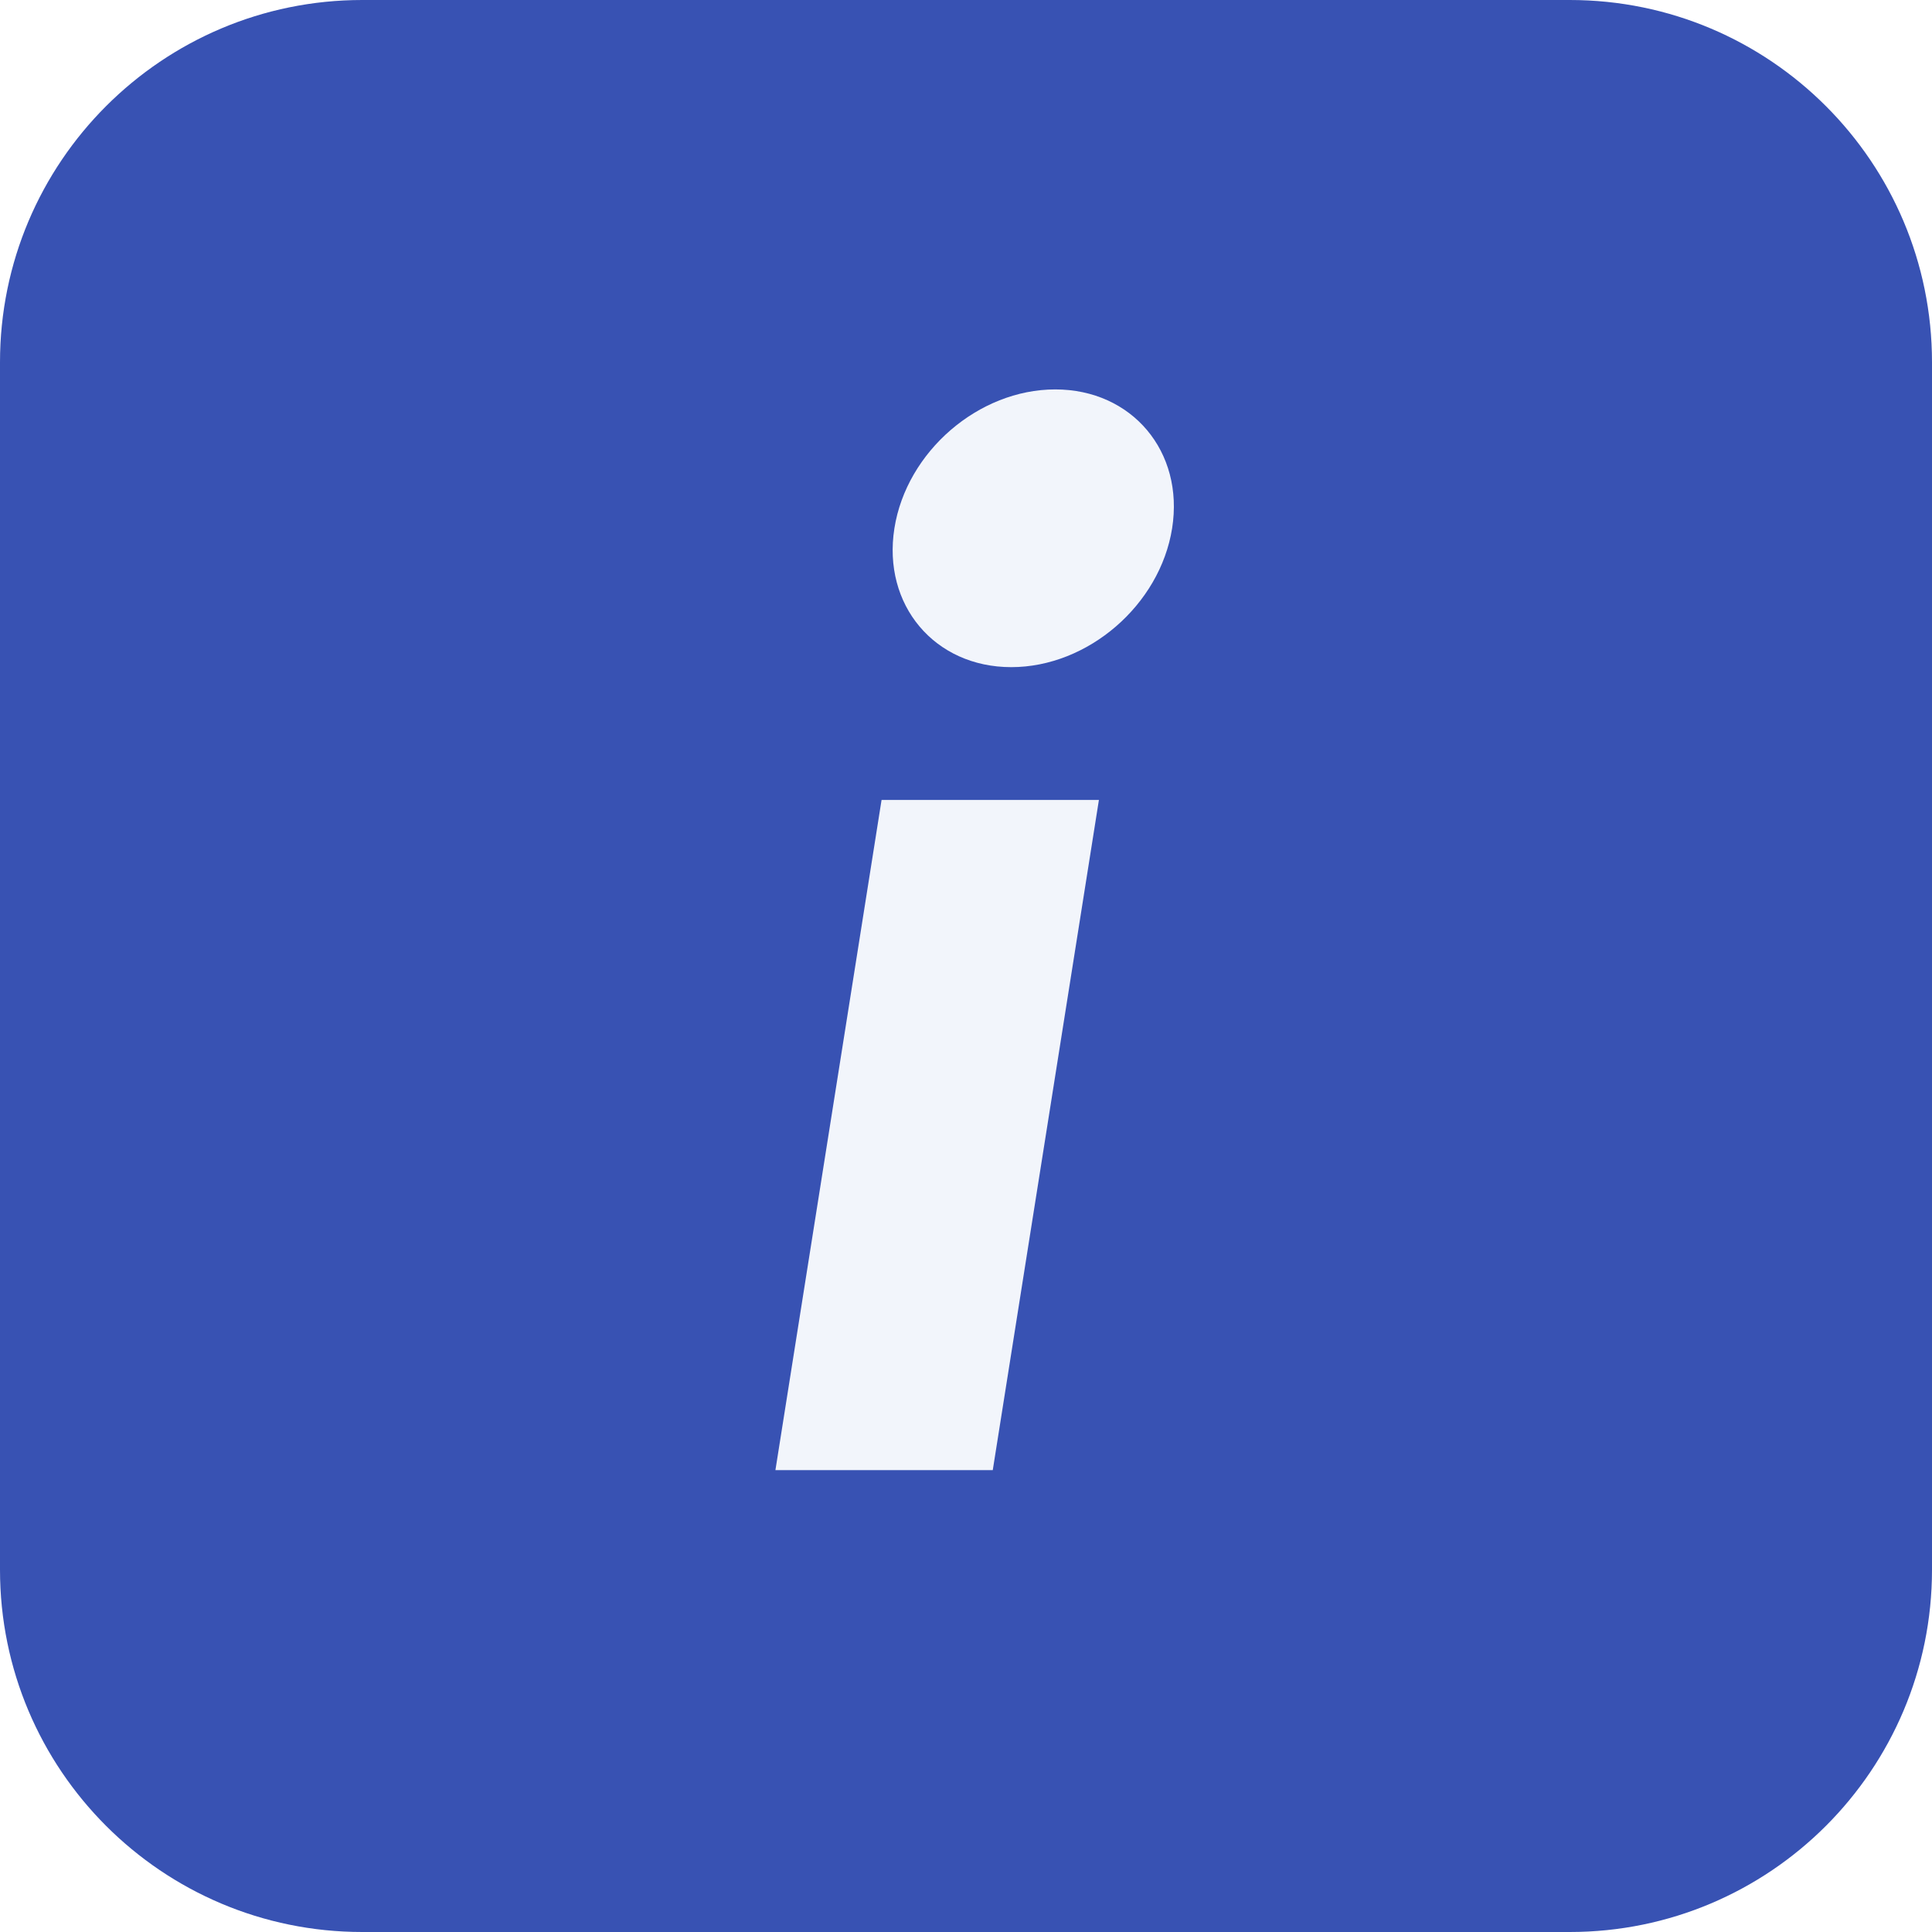
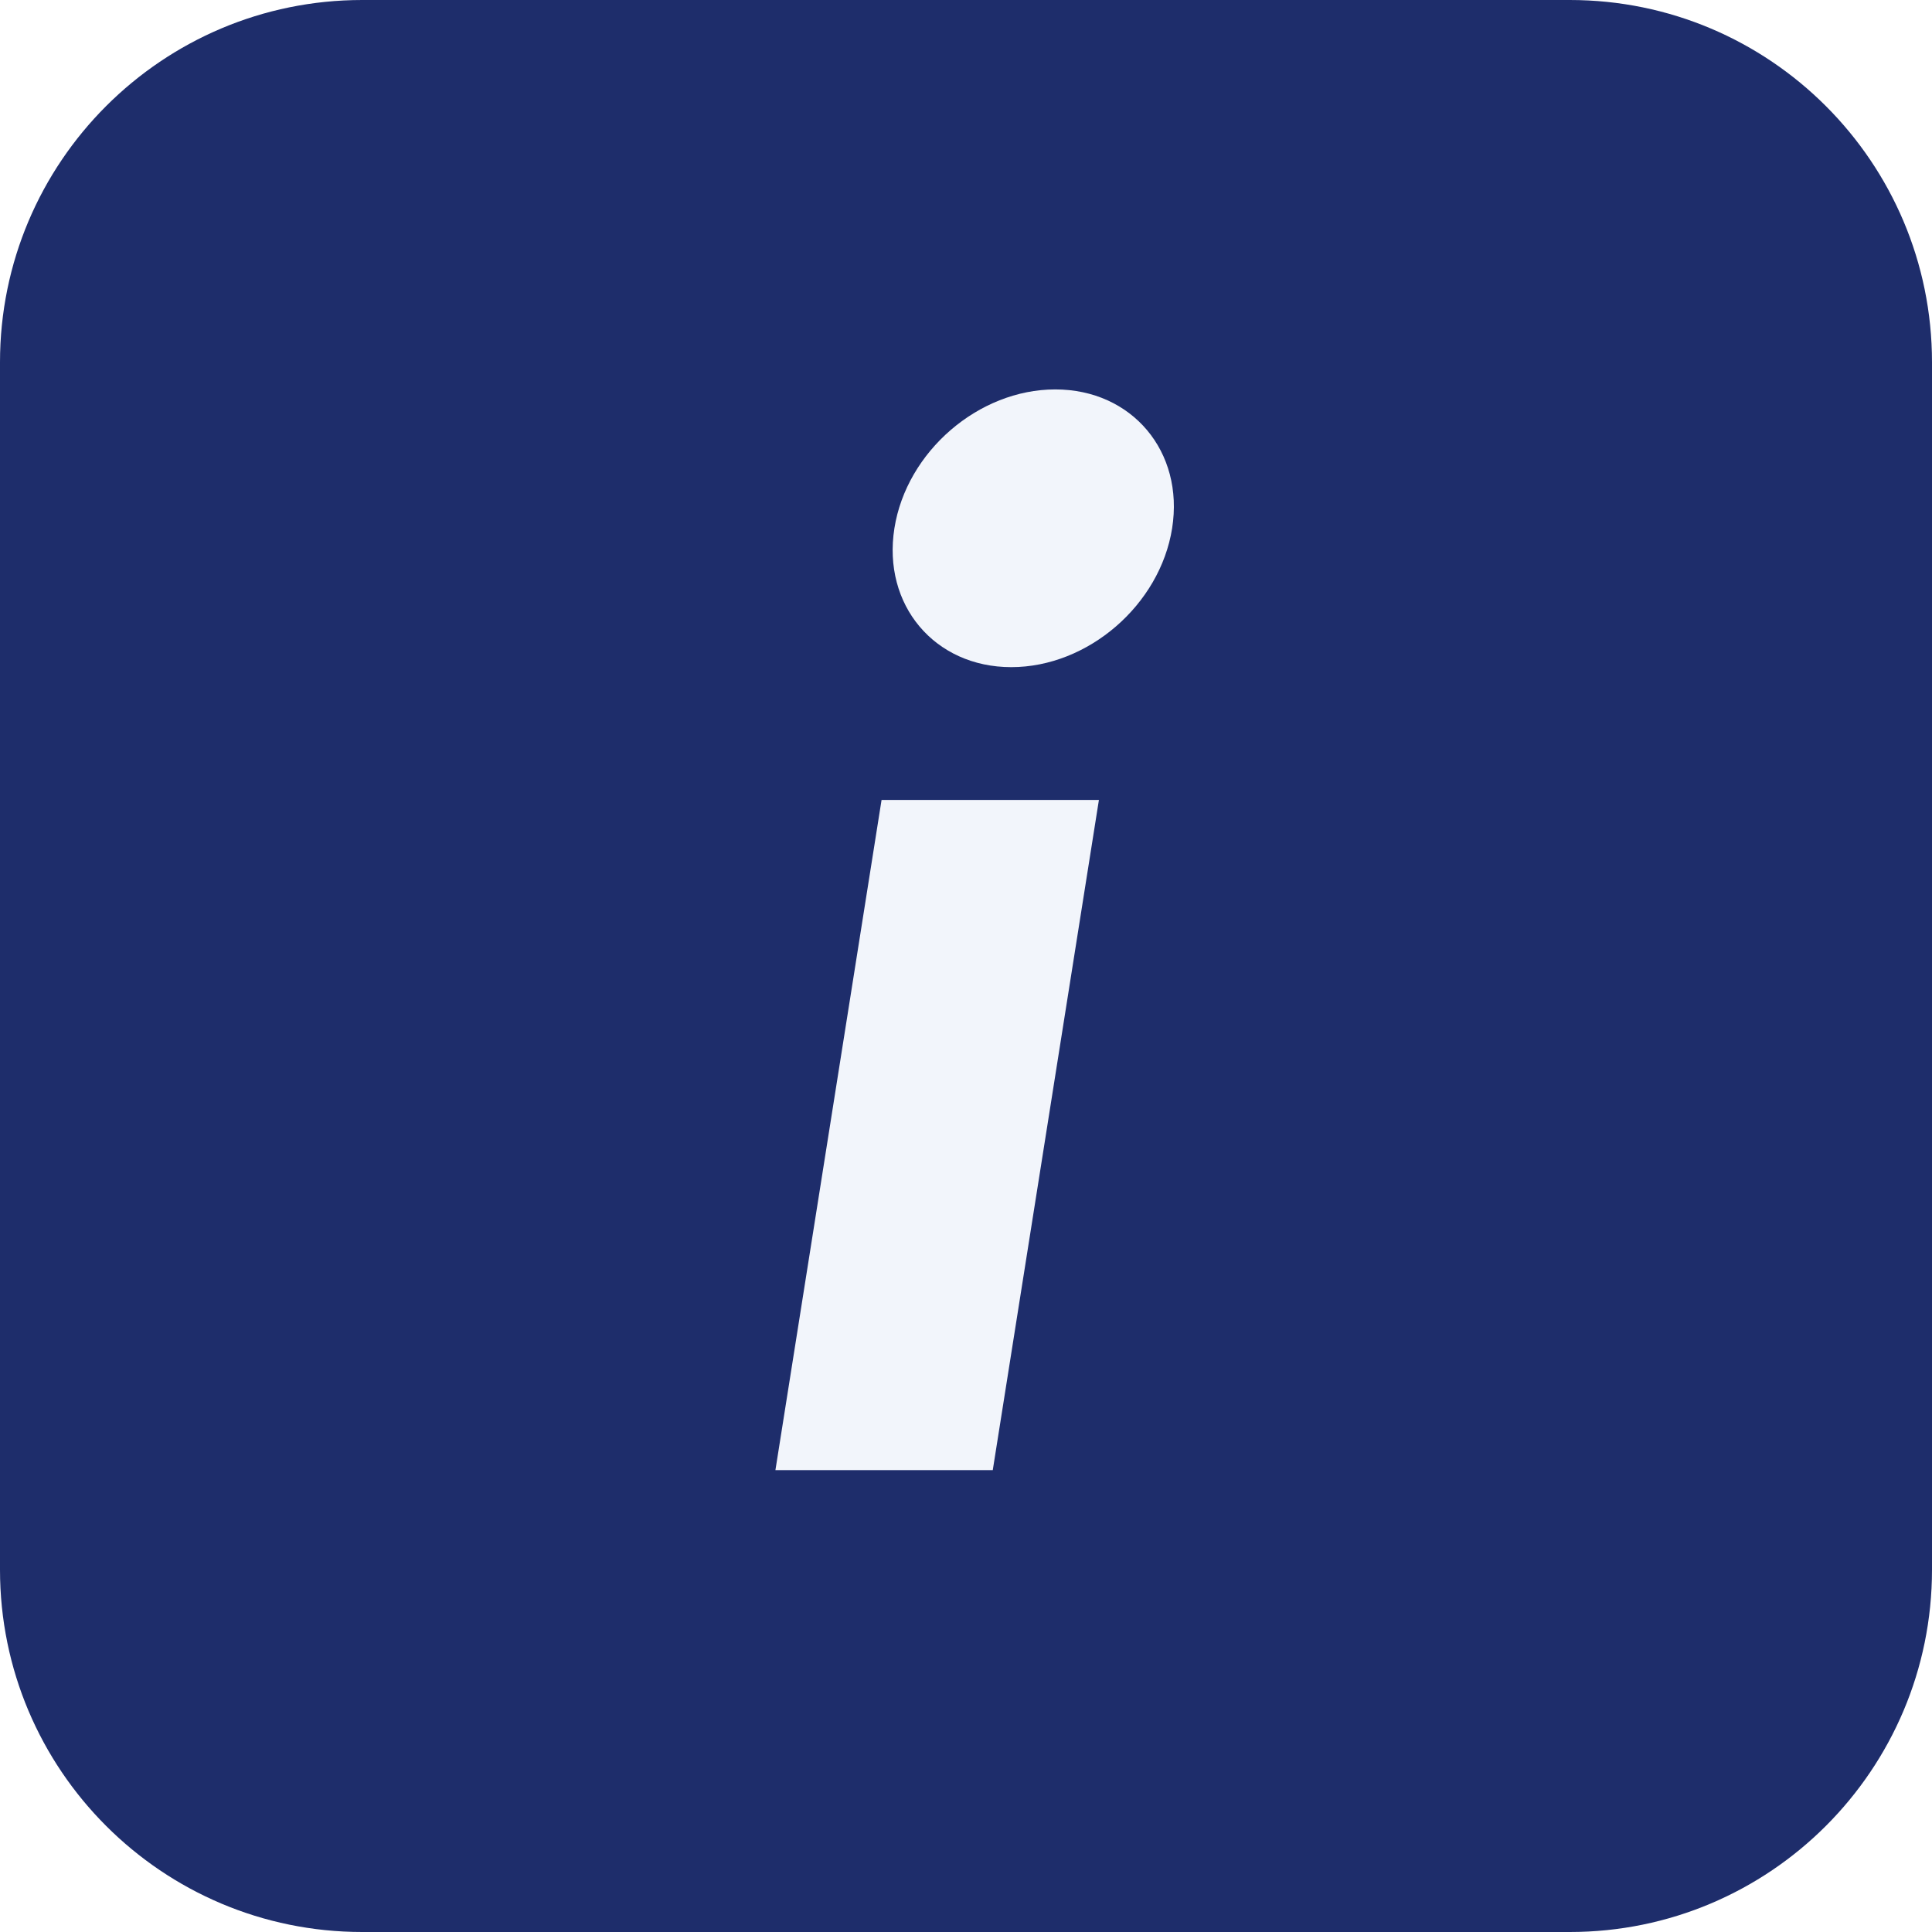
<svg xmlns="http://www.w3.org/2000/svg" viewBox="0 0 64 64" role="img" aria-label="iVISALAW">
-   <rect width="64" height="64" rx="12" fill="#3852B3" />
+   <rect width="64" height="64" rx="12" fill="#1E2D6B" />
  <g fill="#F2F5FB" transform="skewX(-9) translate(5 0)">
    <circle cx="32" cy="17.5" r="4.6" />
    <path d="M28.4 26.5h7.2v22.2h-7.2z" rx="1" />
  </g>
</svg>
